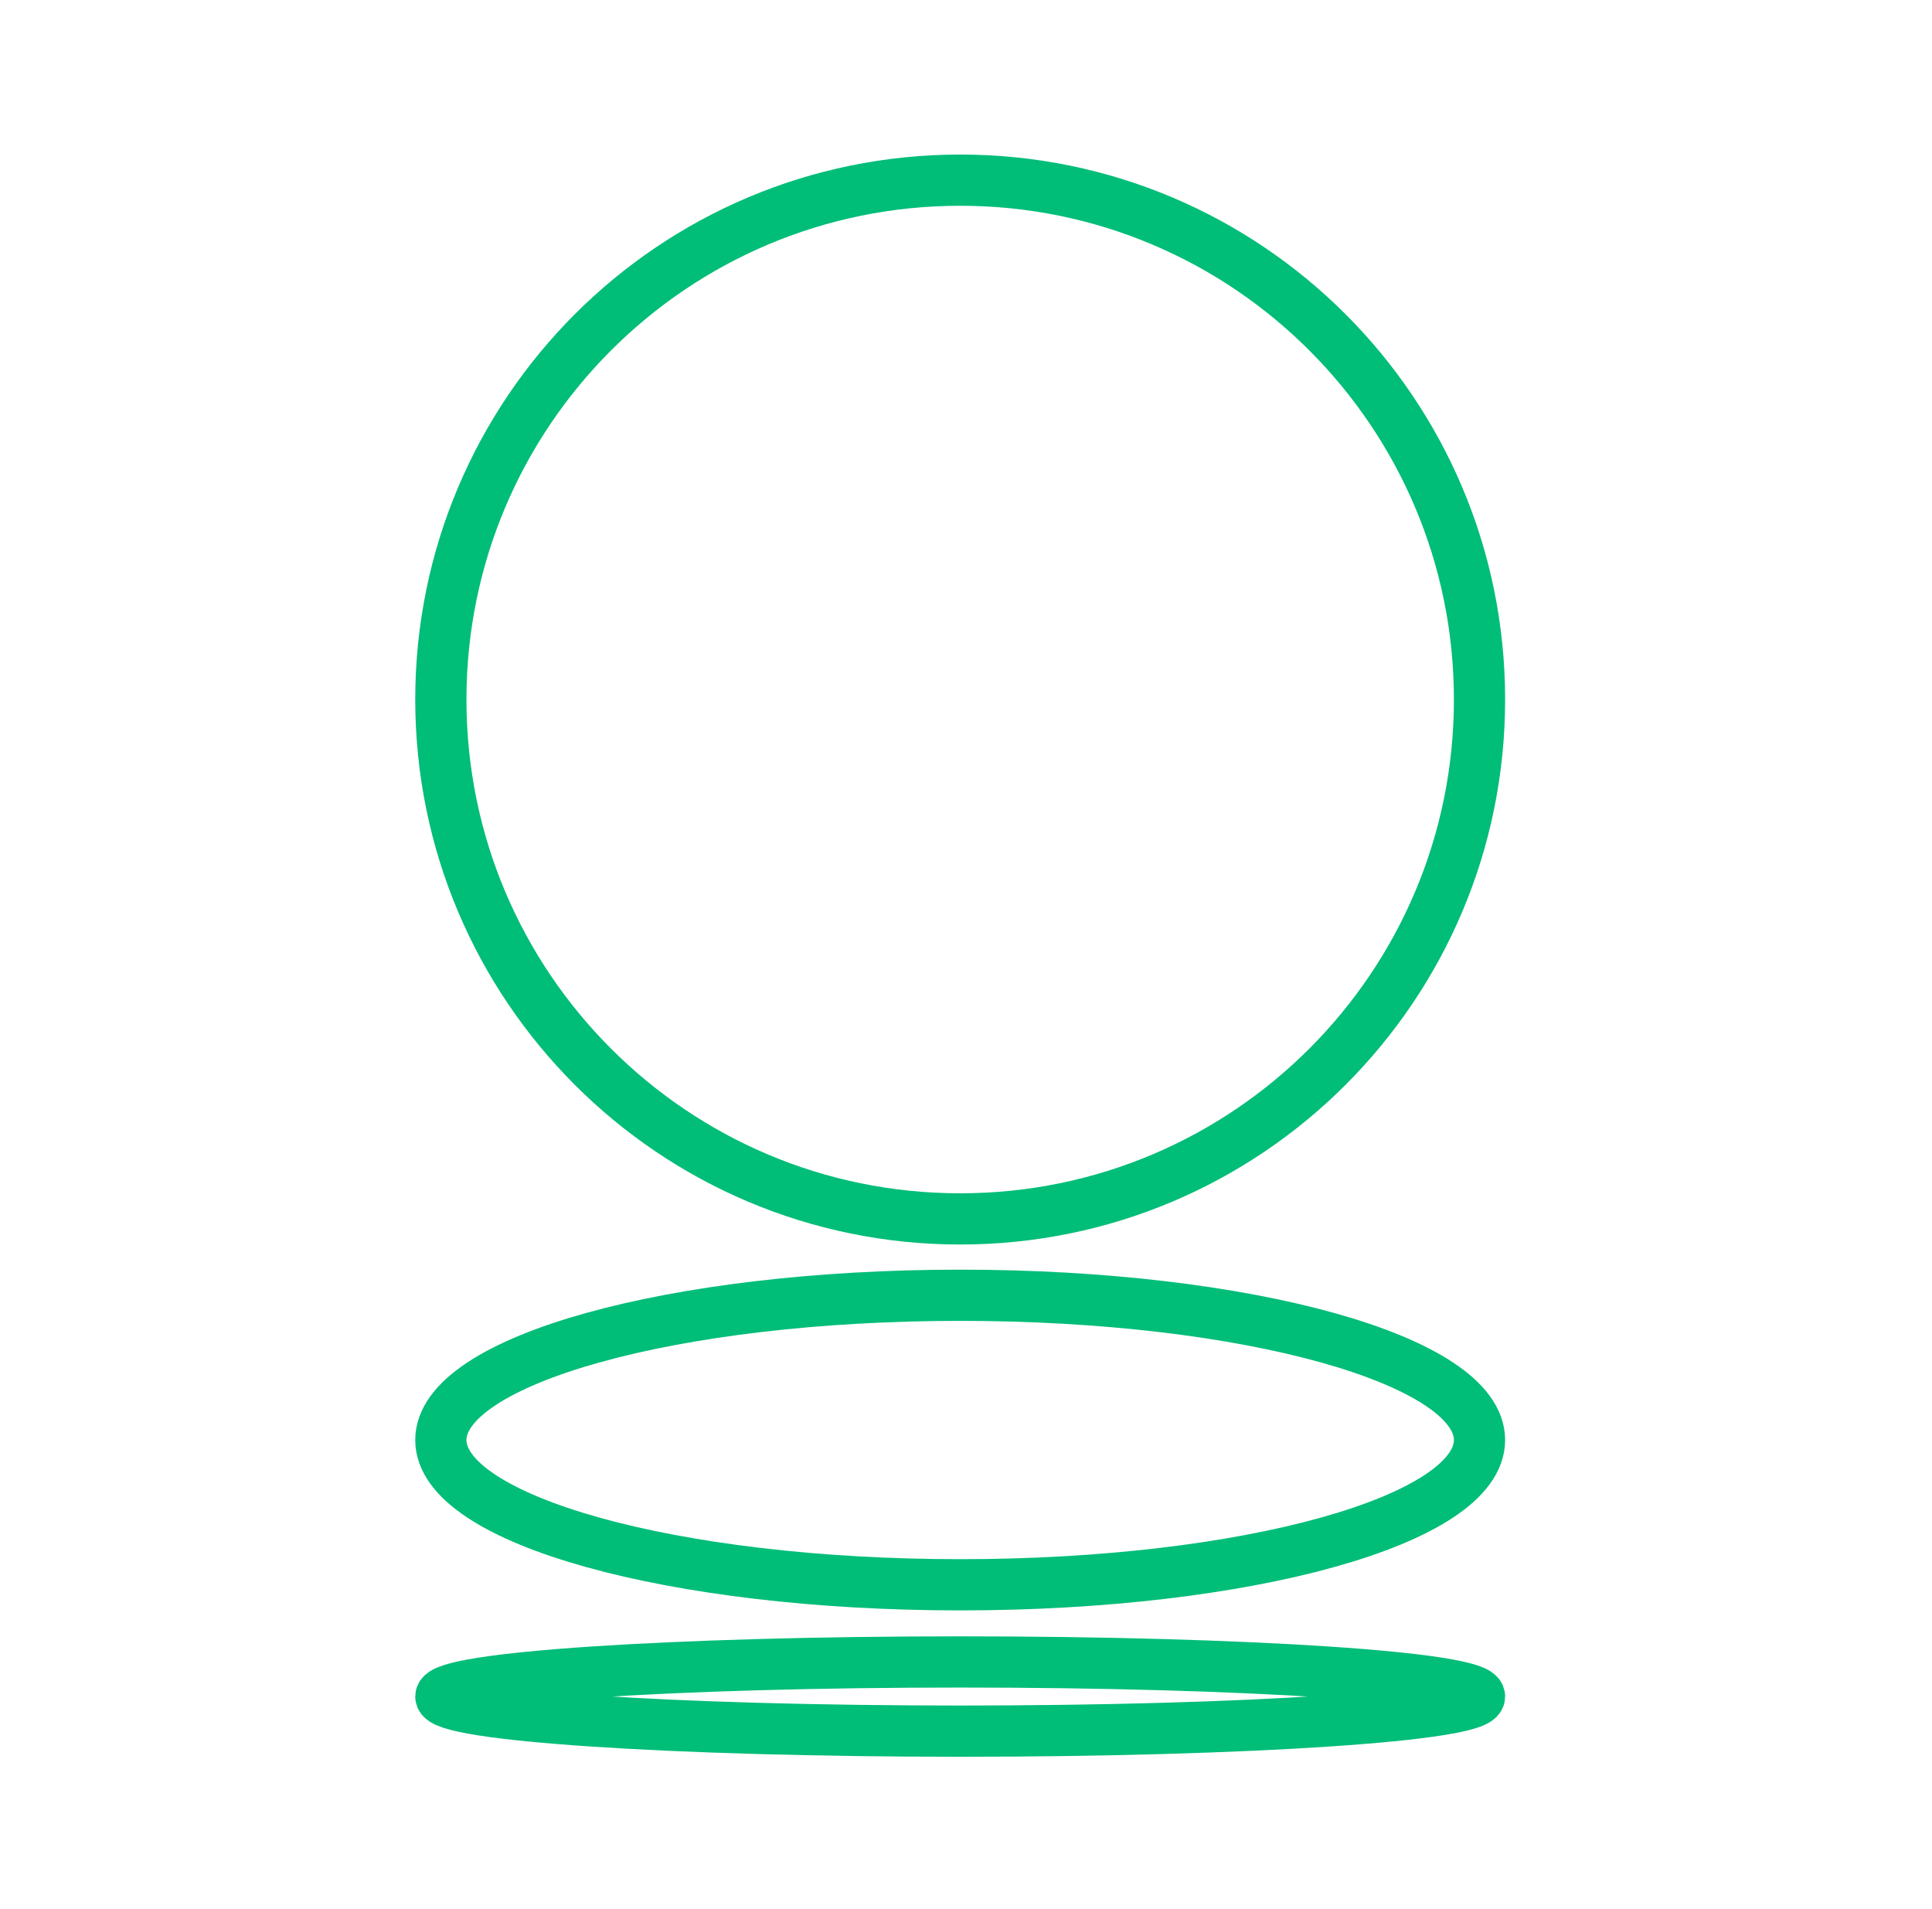
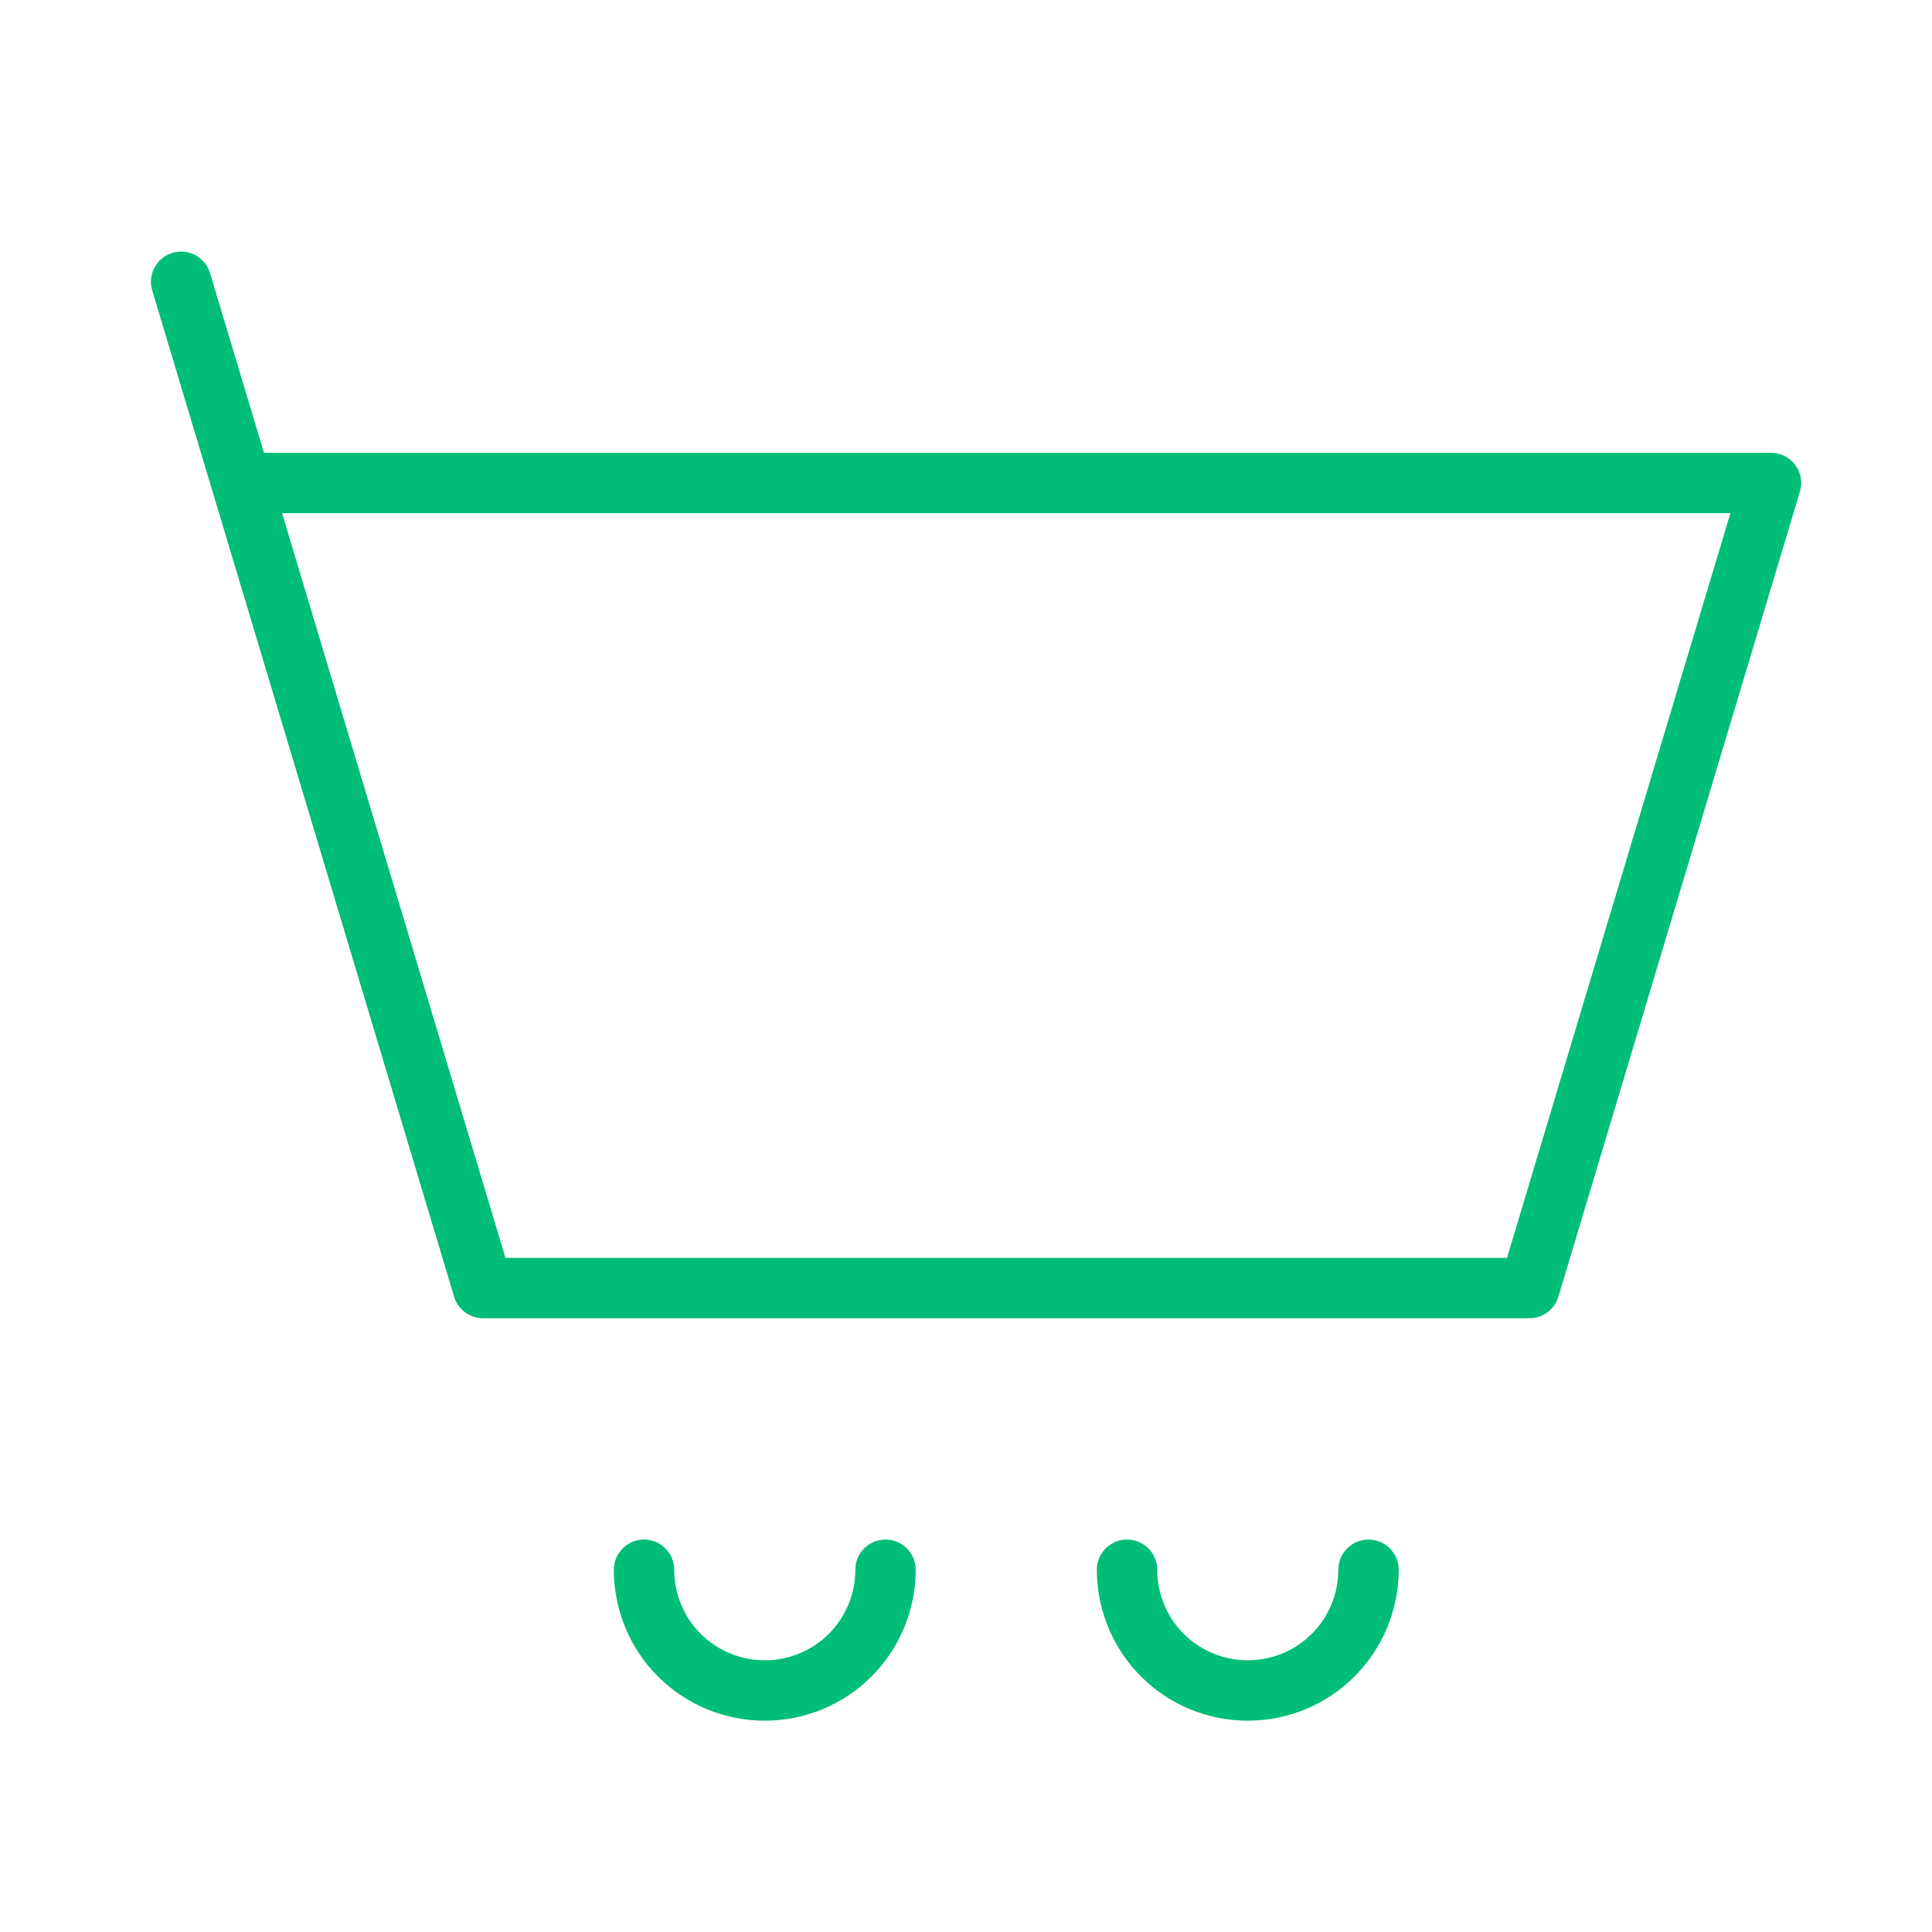
- <svg xmlns="http://www.w3.org/2000/svg" width="83" height="82" viewBox="0 0 83 82" fill="none">
-   <path d="M41.25 52.36C53.572 52.36 63.561 42.371 63.561 30.05C63.561 17.728 53.572 7.739 41.25 7.739C28.928 7.739 18.939 17.728 18.939 30.05C18.939 42.371 28.928 52.36 41.25 52.36Z" stroke="#00BD78" stroke-width="2.2" stroke-linecap="round" stroke-linejoin="round" />
-   <path d="M41.25 68.077C53.572 68.077 63.561 65.293 63.561 61.859C63.561 58.425 53.572 55.64 41.25 55.64C28.928 55.64 18.939 58.425 18.939 61.859C18.939 65.293 28.928 68.077 41.25 68.077Z" stroke="#00BD78" stroke-width="2.2" stroke-linecap="round" stroke-linejoin="round" />
-   <path d="M41.25 74.364C53.572 74.364 63.561 73.698 63.561 72.877C63.561 72.057 53.572 71.391 41.25 71.391C28.928 71.391 18.939 72.057 18.939 72.877C18.939 73.698 28.928 74.364 41.25 74.364Z" stroke="#00BD78" stroke-width="2.2" stroke-linecap="round" stroke-linejoin="round" />
+ <svg xmlns="http://www.w3.org/2000/svg" width="32" height="32" viewBox="0 0 32 32" fill="none">
+   <path d="M4 8H29.333L25.333 21.334H8L4 8ZM4 8L3 4.667M14.667 26C14.667 26.531 14.456 27.04 14.081 27.415C13.706 27.79 13.197 28 12.667 28C12.136 28 11.627 27.79 11.252 27.415C10.877 27.04 10.667 26.531 10.667 26M22.667 26C22.667 26.531 22.456 27.04 22.081 27.415C21.706 27.79 21.197 28 20.667 28C20.136 28 19.628 27.79 19.253 27.415C18.877 27.04 18.667 26.531 18.667 26" stroke="#00BD78" stroke-width="1" stroke-linecap="round" stroke-linejoin="round" />
</svg>
